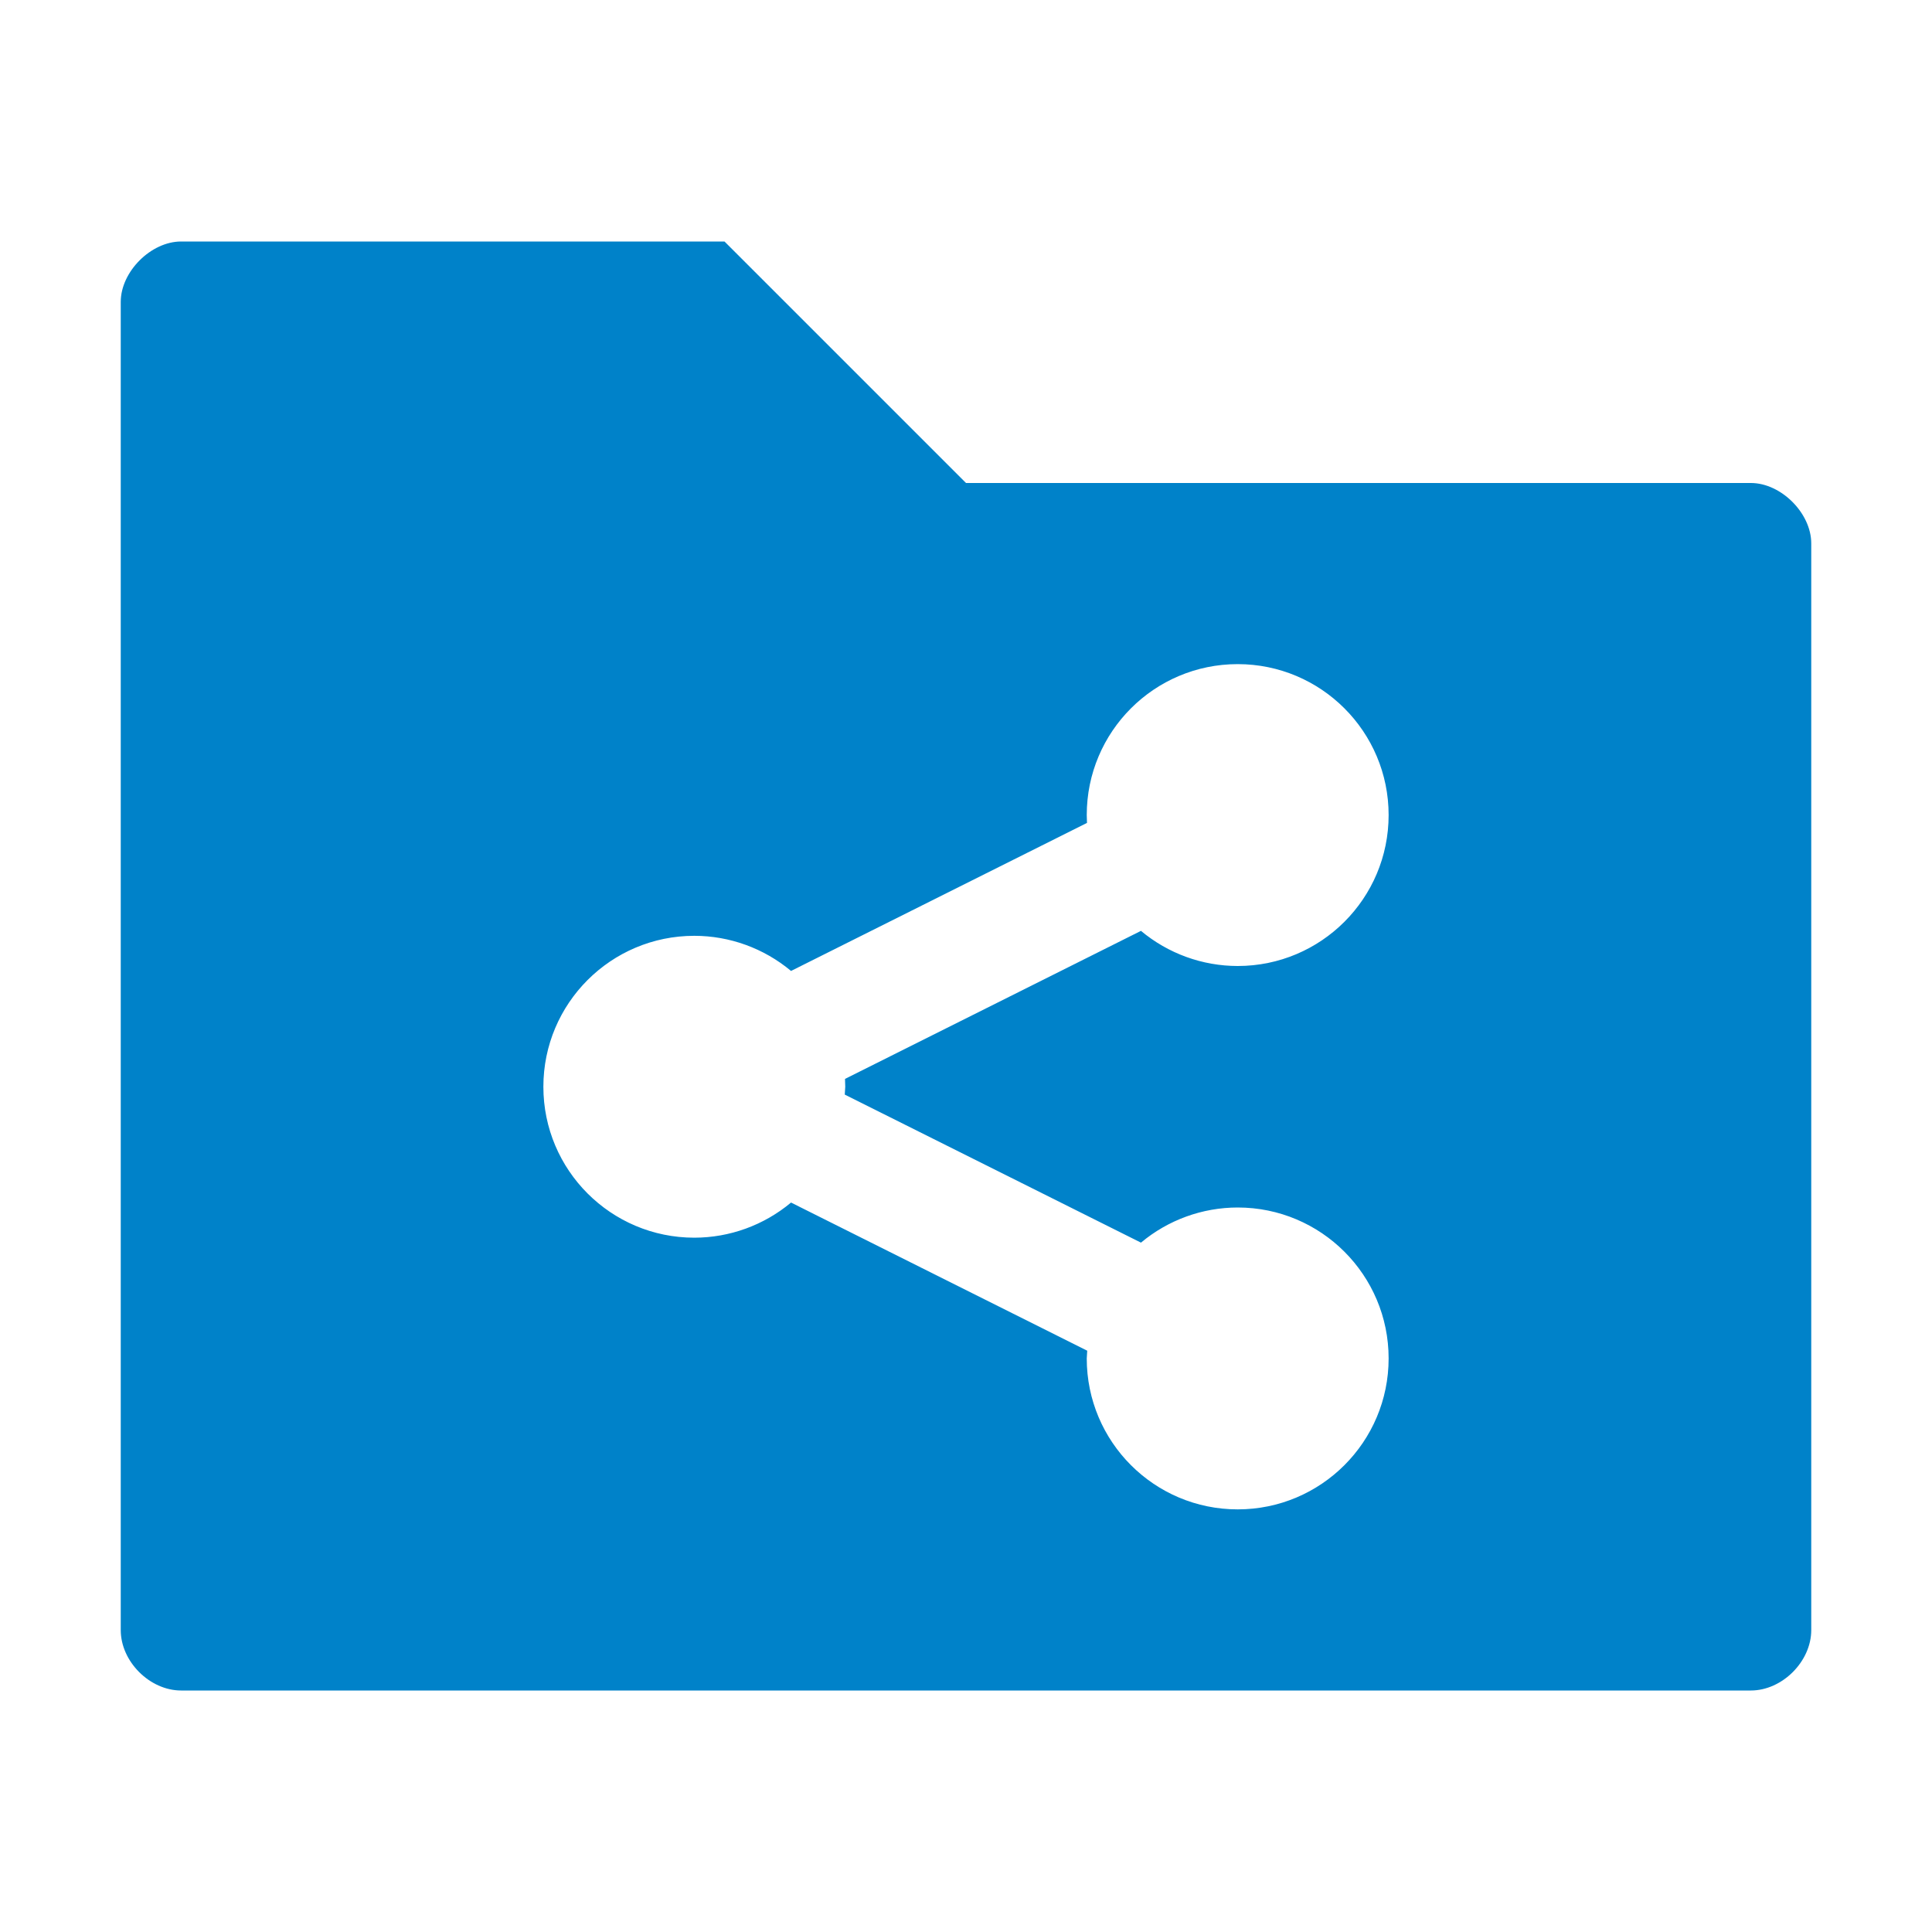
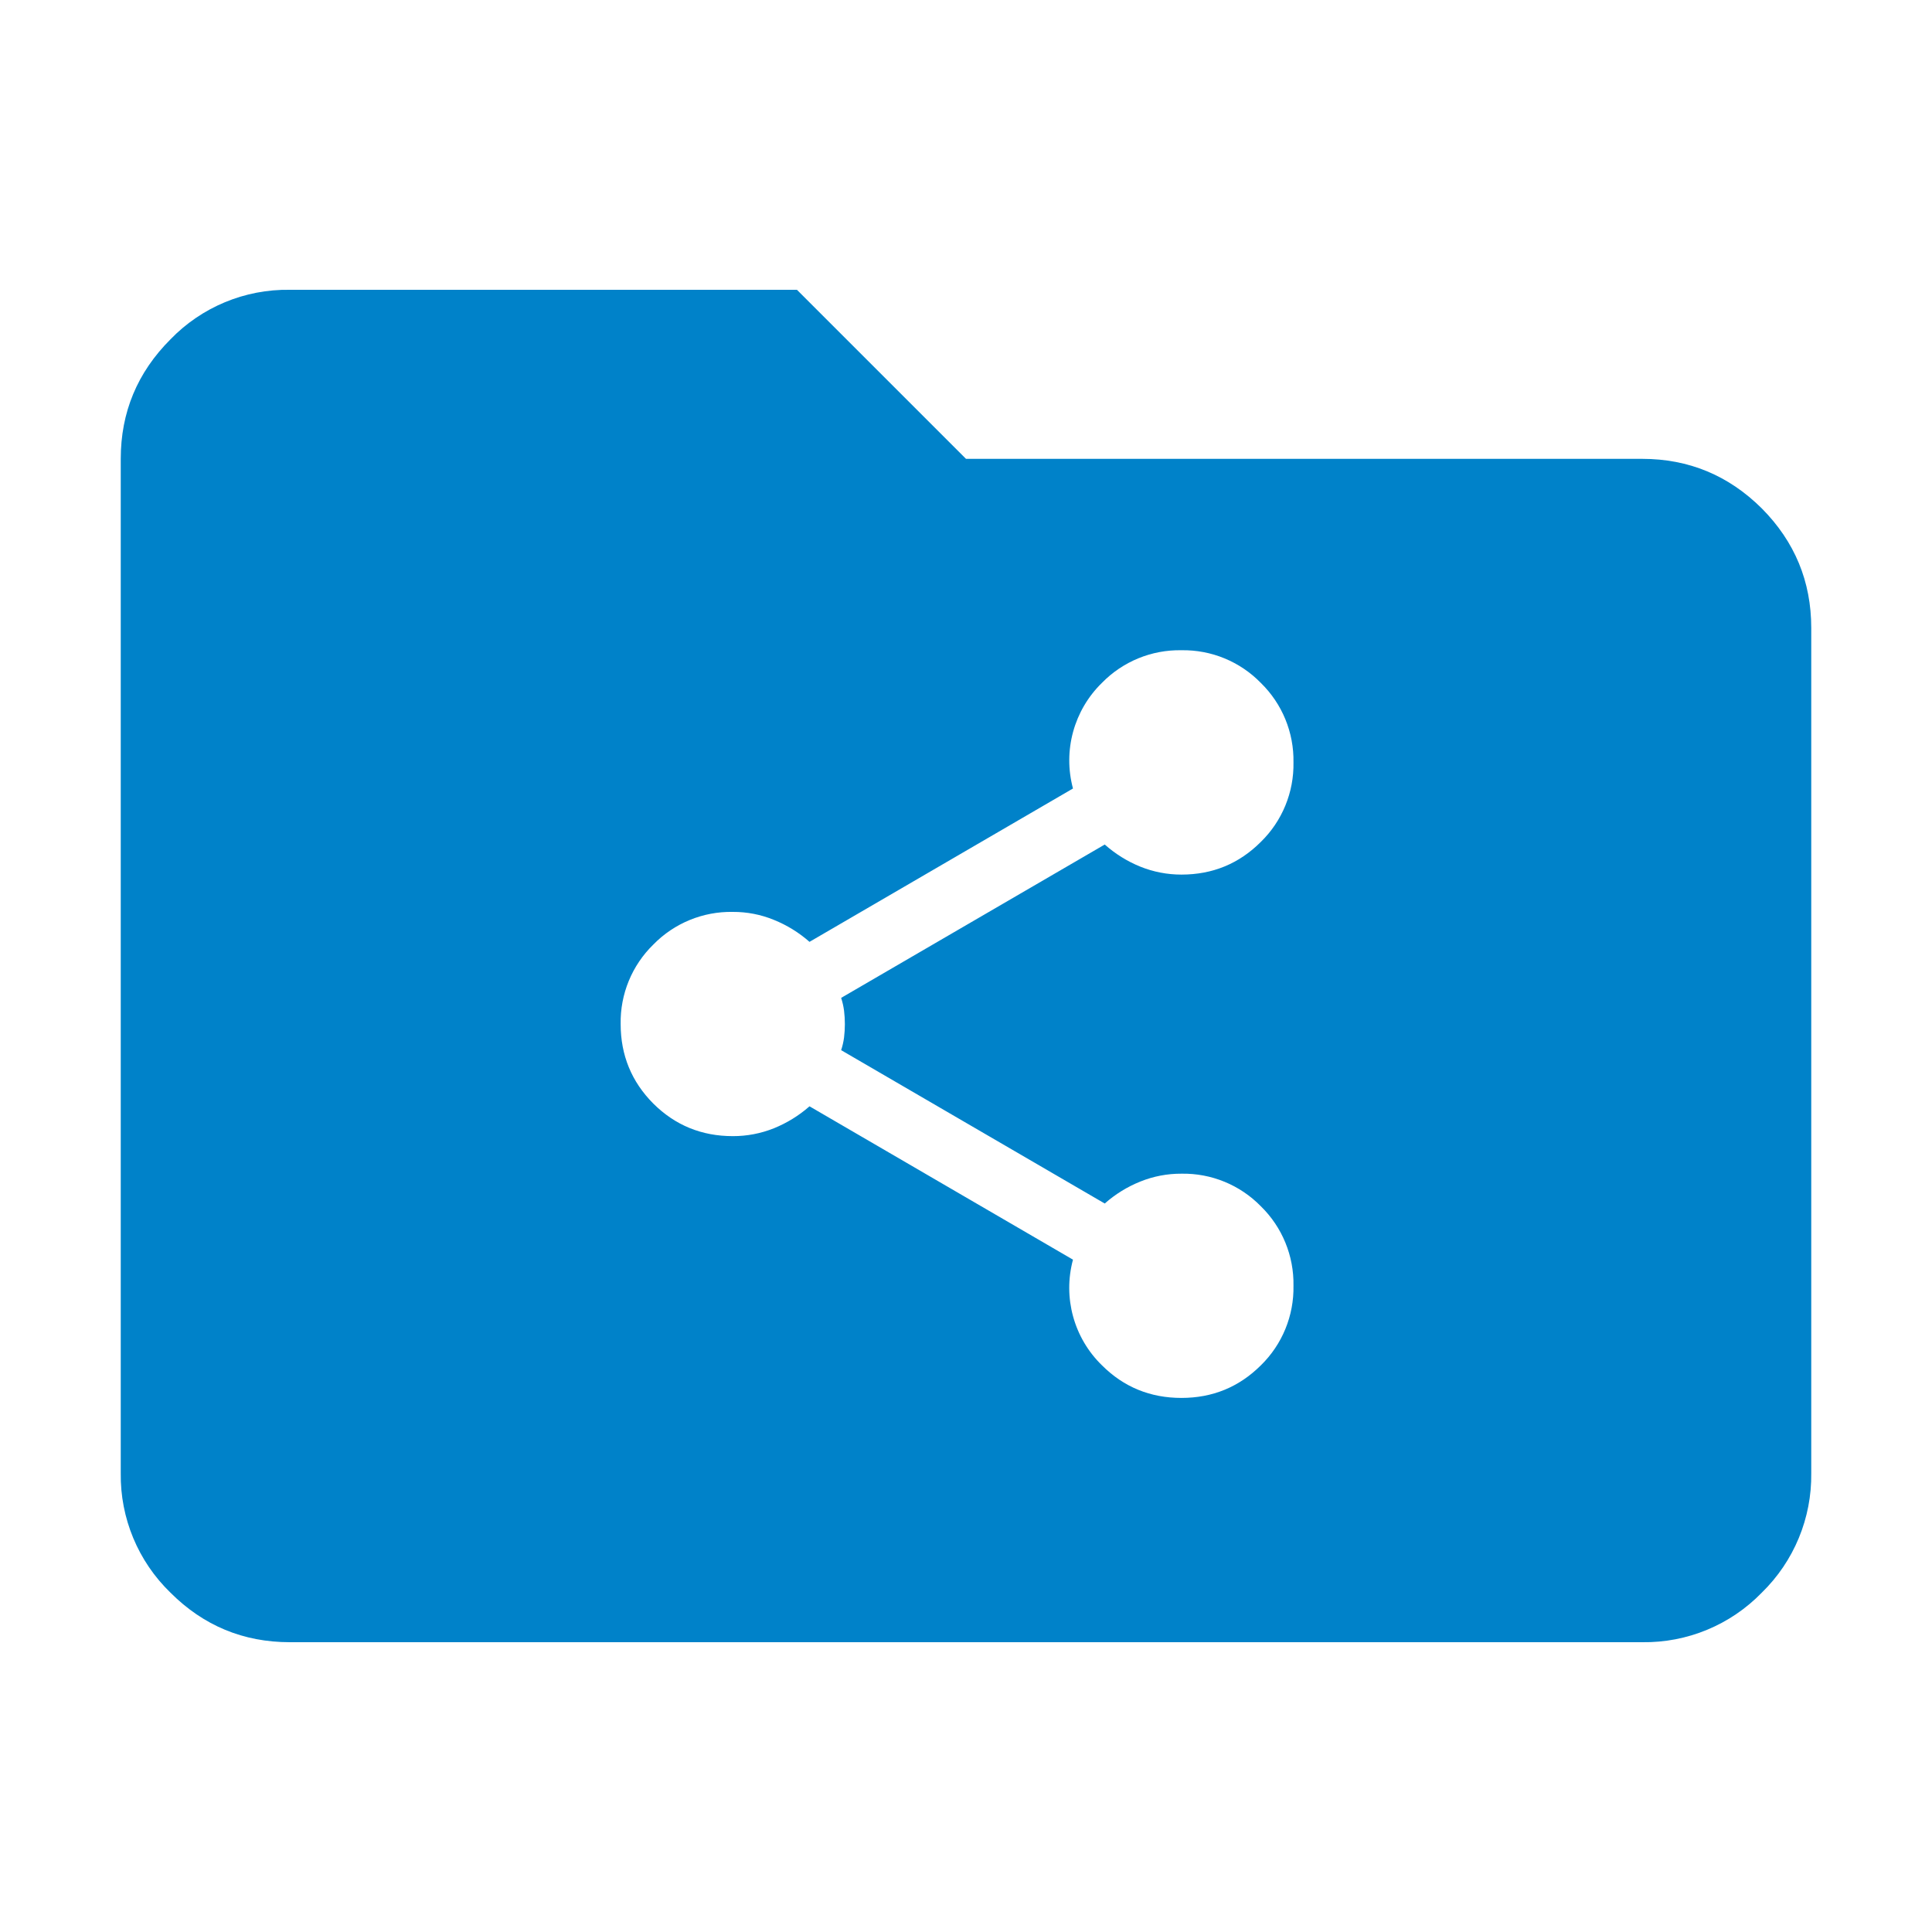
- <svg xmlns="http://www.w3.org/2000/svg" height="16" viewBox="0 0 16 16" width="16" version="1.1">
-   <path fill="#0082c9" d="m1.5 2c-0.25 0-0.5 0.25-0.5 0.5v11c0 0.26 0.24 0.5 0.5 0.5h13c0.26 0 0.5-0.241 0.5-0.5v-9c0-0.25-0.25-0.5-0.5-0.5h-6.5l-2-2h-4.5zm8.75 3.5a1.25 1.25 0 0 1 1.25 1.25 1.25 1.25 0 0 1 -1.25 1.25 1.25 1.25 0 0 1 -0.801 -0.291l-2.451 1.226a1.25 1.25 0 0 1 0.002 0.065 1.25 1.25 0 0 1 -0.004 0.065l2.453 1.226a1.25 1.25 0 0 1 0.801 -0.291 1.25 1.25 0 0 1 1.25 1.25 1.25 1.25 0 0 1 -1.25 1.25 1.25 1.25 0 0 1 -1.25 -1.25 1.25 1.25 0 0 1 0.004 -0.064l-2.453-1.227a1.25 1.25 0 0 1 -0.801 0.291 1.25 1.25 0 0 1 -1.25 -1.25 1.25 1.25 0 0 1 1.25 -1.25 1.25 1.25 0 0 1 0.801 0.291l2.451-1.226a1.25 1.25 0 0 1 -0.002 -0.065 1.25 1.25 0 0 1 1.25 -1.25z" />
+ <svg xmlns="http://www.w3.org/2000/svg" viewBox="0 0 16 16" height="16" width="16" xml:space="preserve" style="fill:#0082c9;fill-rule:evenodd;clip-rule:evenodd;stroke-linejoin:round;stroke-miterlimit:2">
+   <path d="M2.4 13.6c-.385 0-.715-.137-.988-.41A1.351 1.351 0 0 1 1 12.2V3.8c0-.385.137-.715.412-.99.258-.267.616-.416.988-.41h4.2L8 3.8h5.6c.385 0 .715.137.99.41.273.275.41.605.41.99v7c.005.372-.143.73-.41.99a1.352 1.352 0 0 1-.99.41H2.4Zm7.384-2.023c.258 0 .477-.09.658-.27a.897.897 0 0 0 .27-.659.897.897 0 0 0-.27-.658.896.896 0 0 0-.658-.27.896.896 0 0 0-.34.065 1.013 1.013 0 0 0-.295.182l-2.183-1.27a.578.578 0 0 0 .024-.104.922.922 0 0 0 0-.224.6.6 0 0 0-.024-.105l2.183-1.27c.088.078.186.139.294.183a.91.91 0 0 0 .341.066c.258 0 .477-.09.658-.271a.897.897 0 0 0 .27-.658.897.897 0 0 0-.27-.658.896.896 0 0 0-.658-.271.897.897 0 0 0-.658.27.897.897 0 0 0-.24.875L6.704 7.8a1.026 1.026 0 0 0-.295-.182.884.884 0 0 0-.34-.066.897.897 0 0 0-.658.27.897.897 0 0 0-.271.659c0 .257.09.477.27.658.181.18.4.27.659.27a.908.908 0 0 0 .34-.065c.108-.044.206-.104.295-.182l2.182 1.27a.895.895 0 0 0 .24.875c.18.18.4.27.658.27Z" />
</svg>
